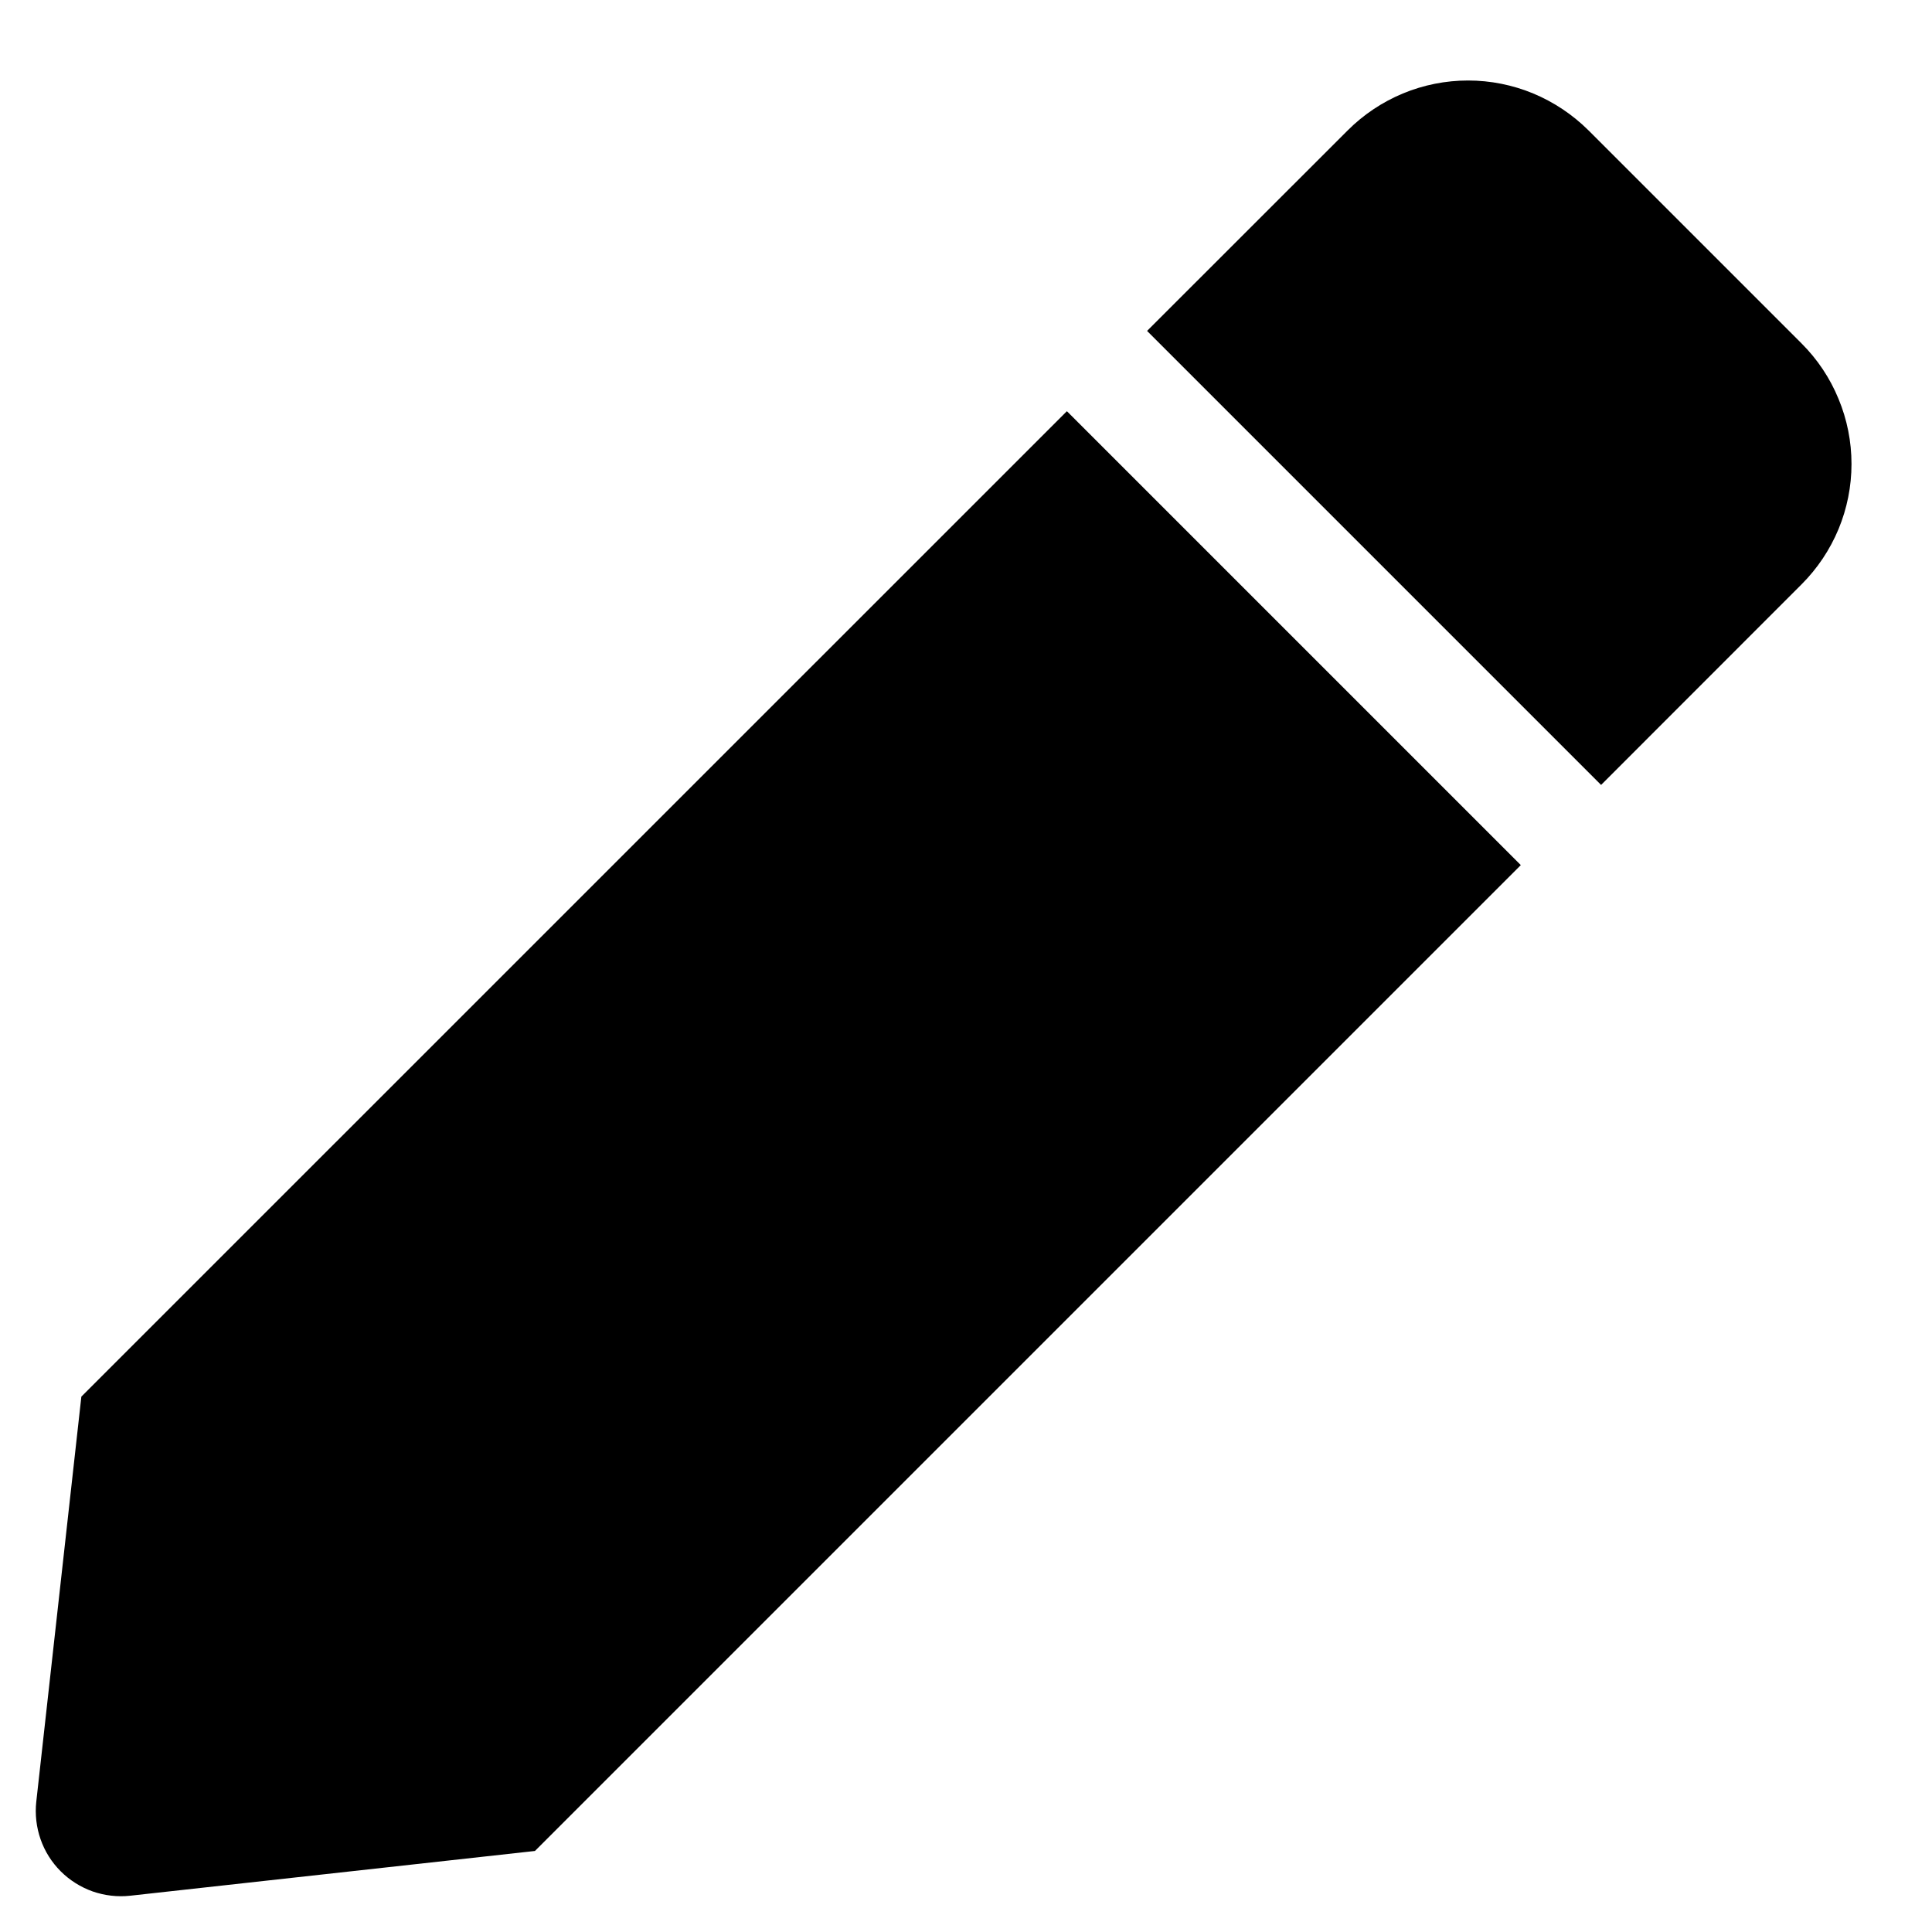
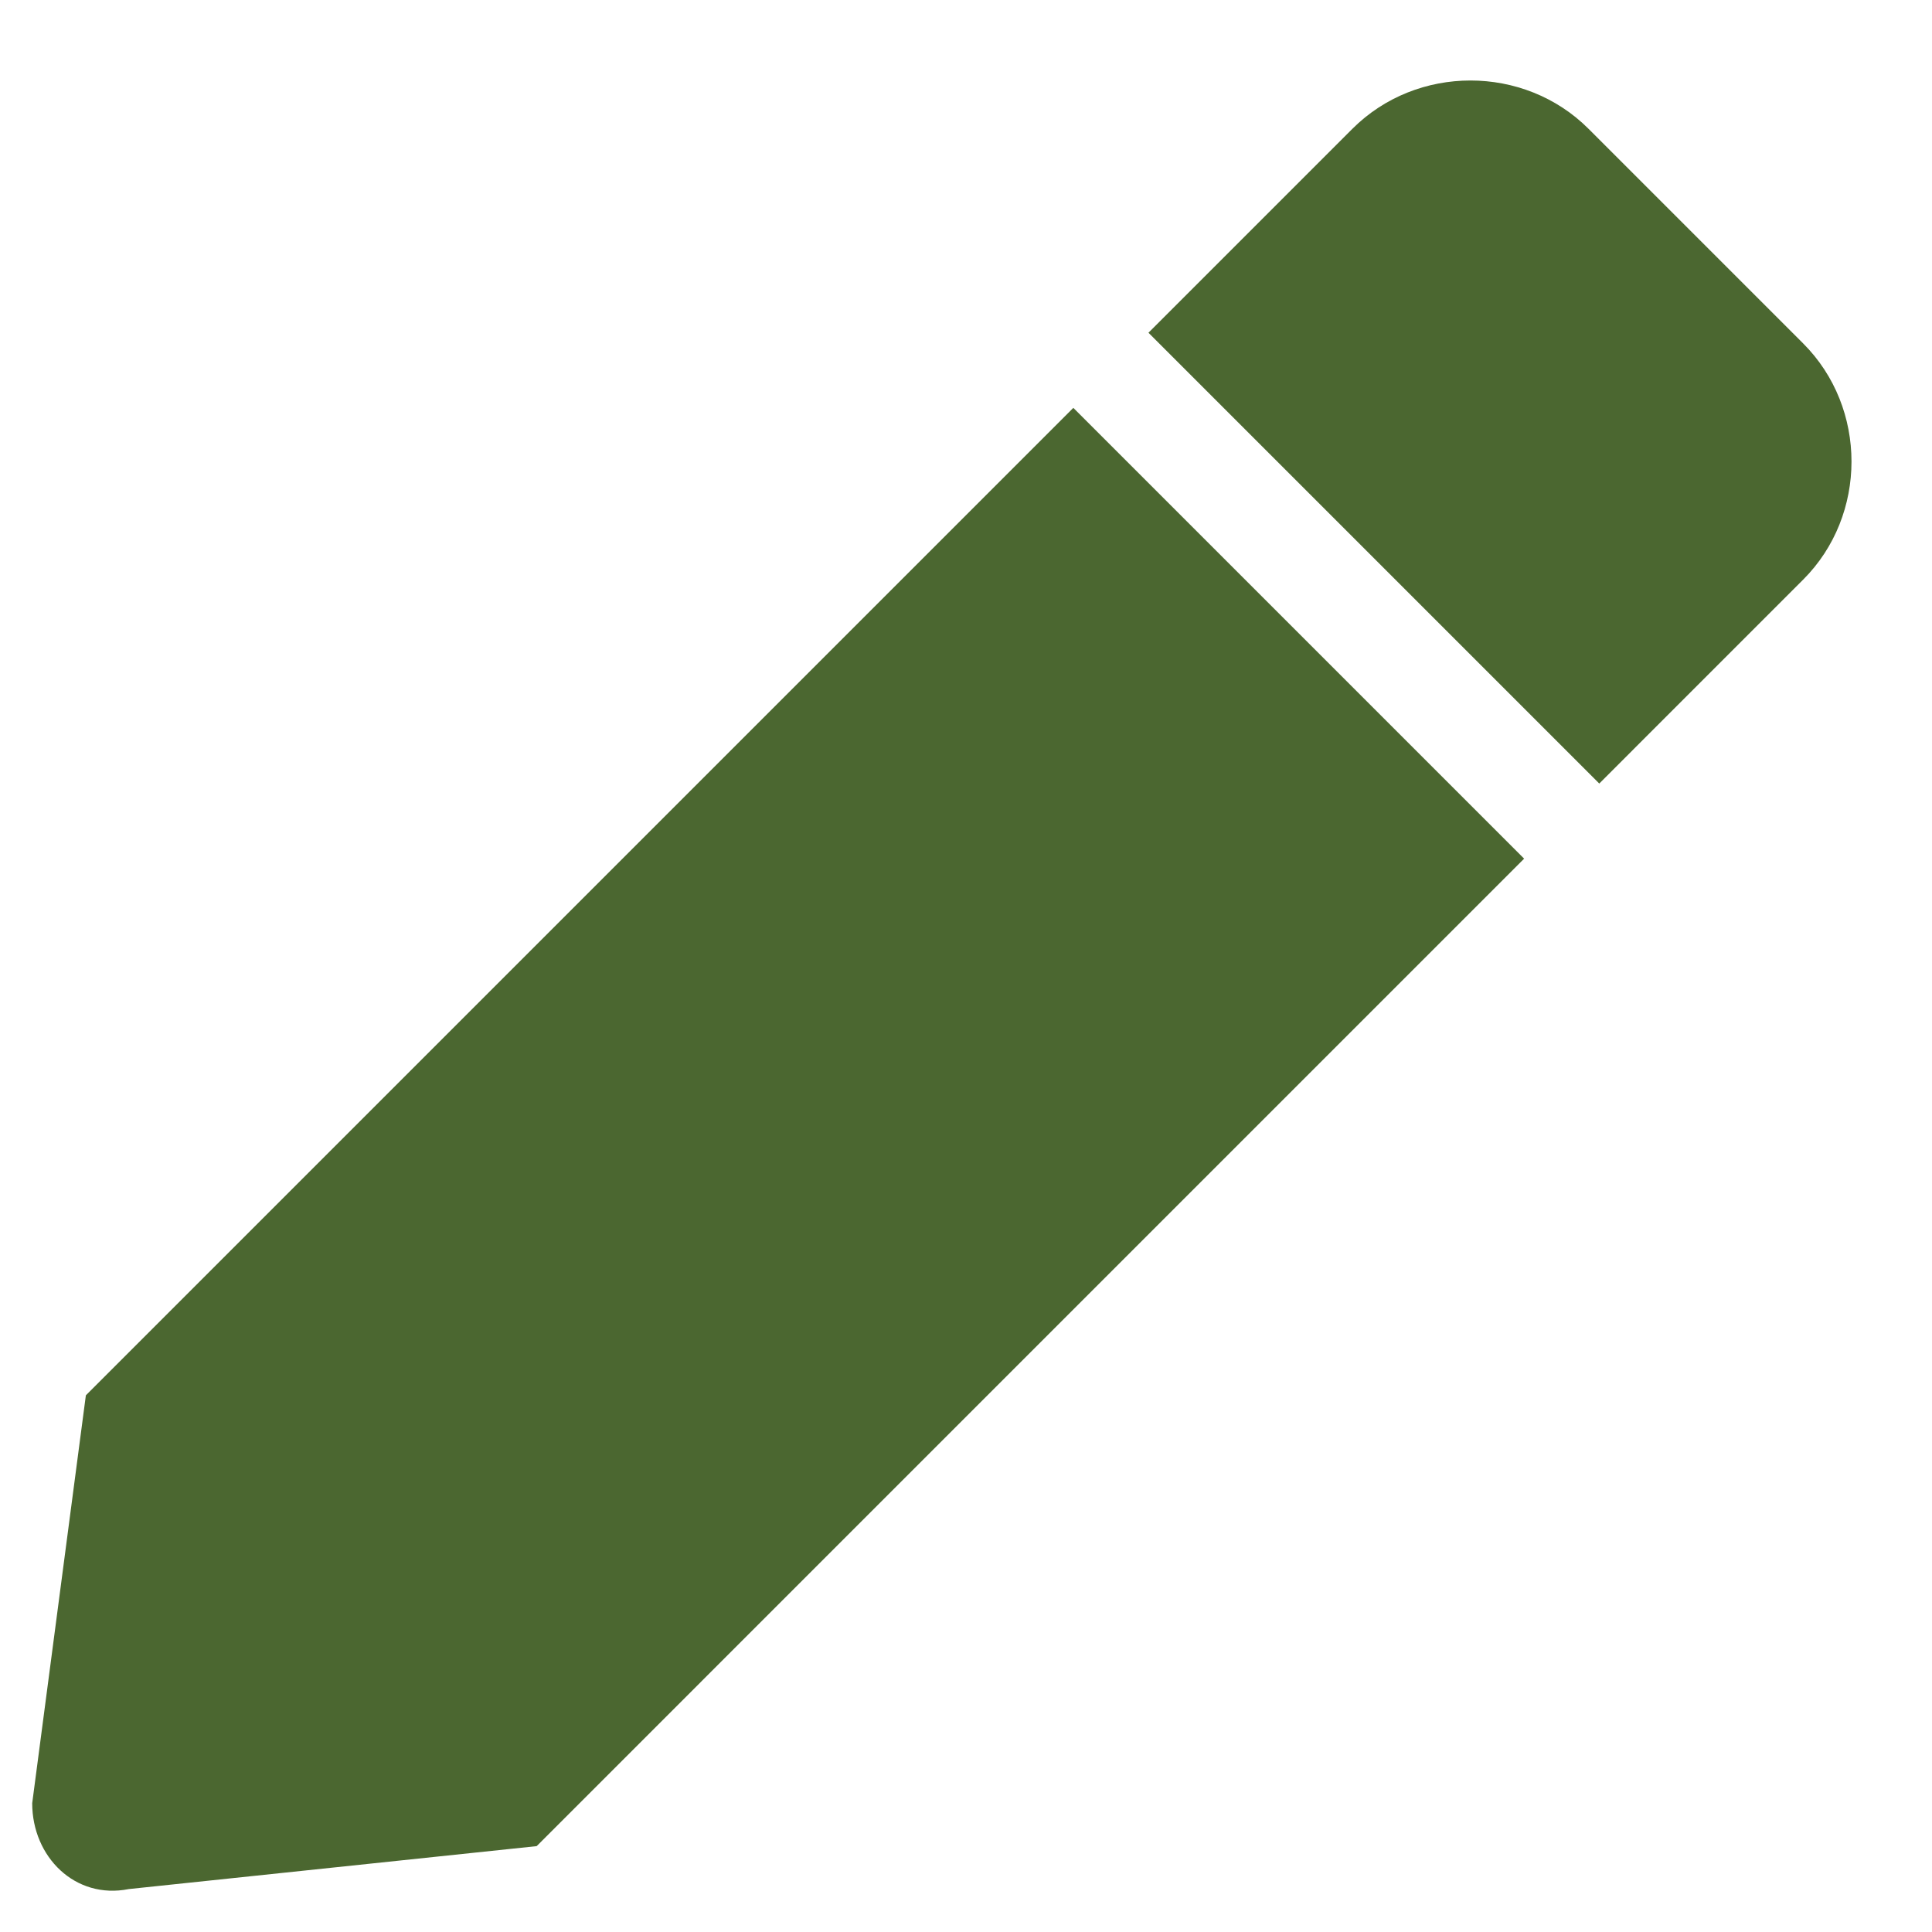
<svg xmlns="http://www.w3.org/2000/svg" width="18" height="18" viewBox="0 0 18 18" fill="none">
-   <path d="M9.94 3.831L14.169 8.06L4.984 17.245L1.213 17.662C1.095 17.675 0.976 17.661 0.863 17.622C0.751 17.582 0.649 17.518 0.565 17.434C0.481 17.35 0.417 17.248 0.378 17.136C0.339 17.024 0.325 16.904 0.338 16.786L0.758 13.012L9.94 3.831ZM16.786 3.201L14.8 1.215C14.652 1.068 14.477 0.951 14.285 0.871C14.092 0.791 13.886 0.75 13.678 0.75C13.469 0.75 13.263 0.791 13.07 0.871C12.878 0.951 12.703 1.068 12.556 1.215L10.687 3.083L14.917 7.313L16.785 5.444C16.932 5.297 17.049 5.122 17.129 4.93C17.209 4.737 17.25 4.531 17.25 4.323C17.25 4.114 17.209 3.908 17.129 3.716C17.05 3.523 16.933 3.348 16.786 3.201V3.201Z" fill="black" />
+   <path fill="#4B6730" d="M0.3,16.8L0.8,13l9.2-9.2l4.2,4.2L5,17.2l-3.8,0.4C0.7,17.7,0.3,17.3,0.3,16.8z M12.6,1.2l-1.9,1.9l4.2,4.2l1.9-1.9  c0.6-0.6,0.6-1.6,0-2.2l-2-2C14.2,0.6,13.2,0.6,12.6,1.2z" />
</svg>
